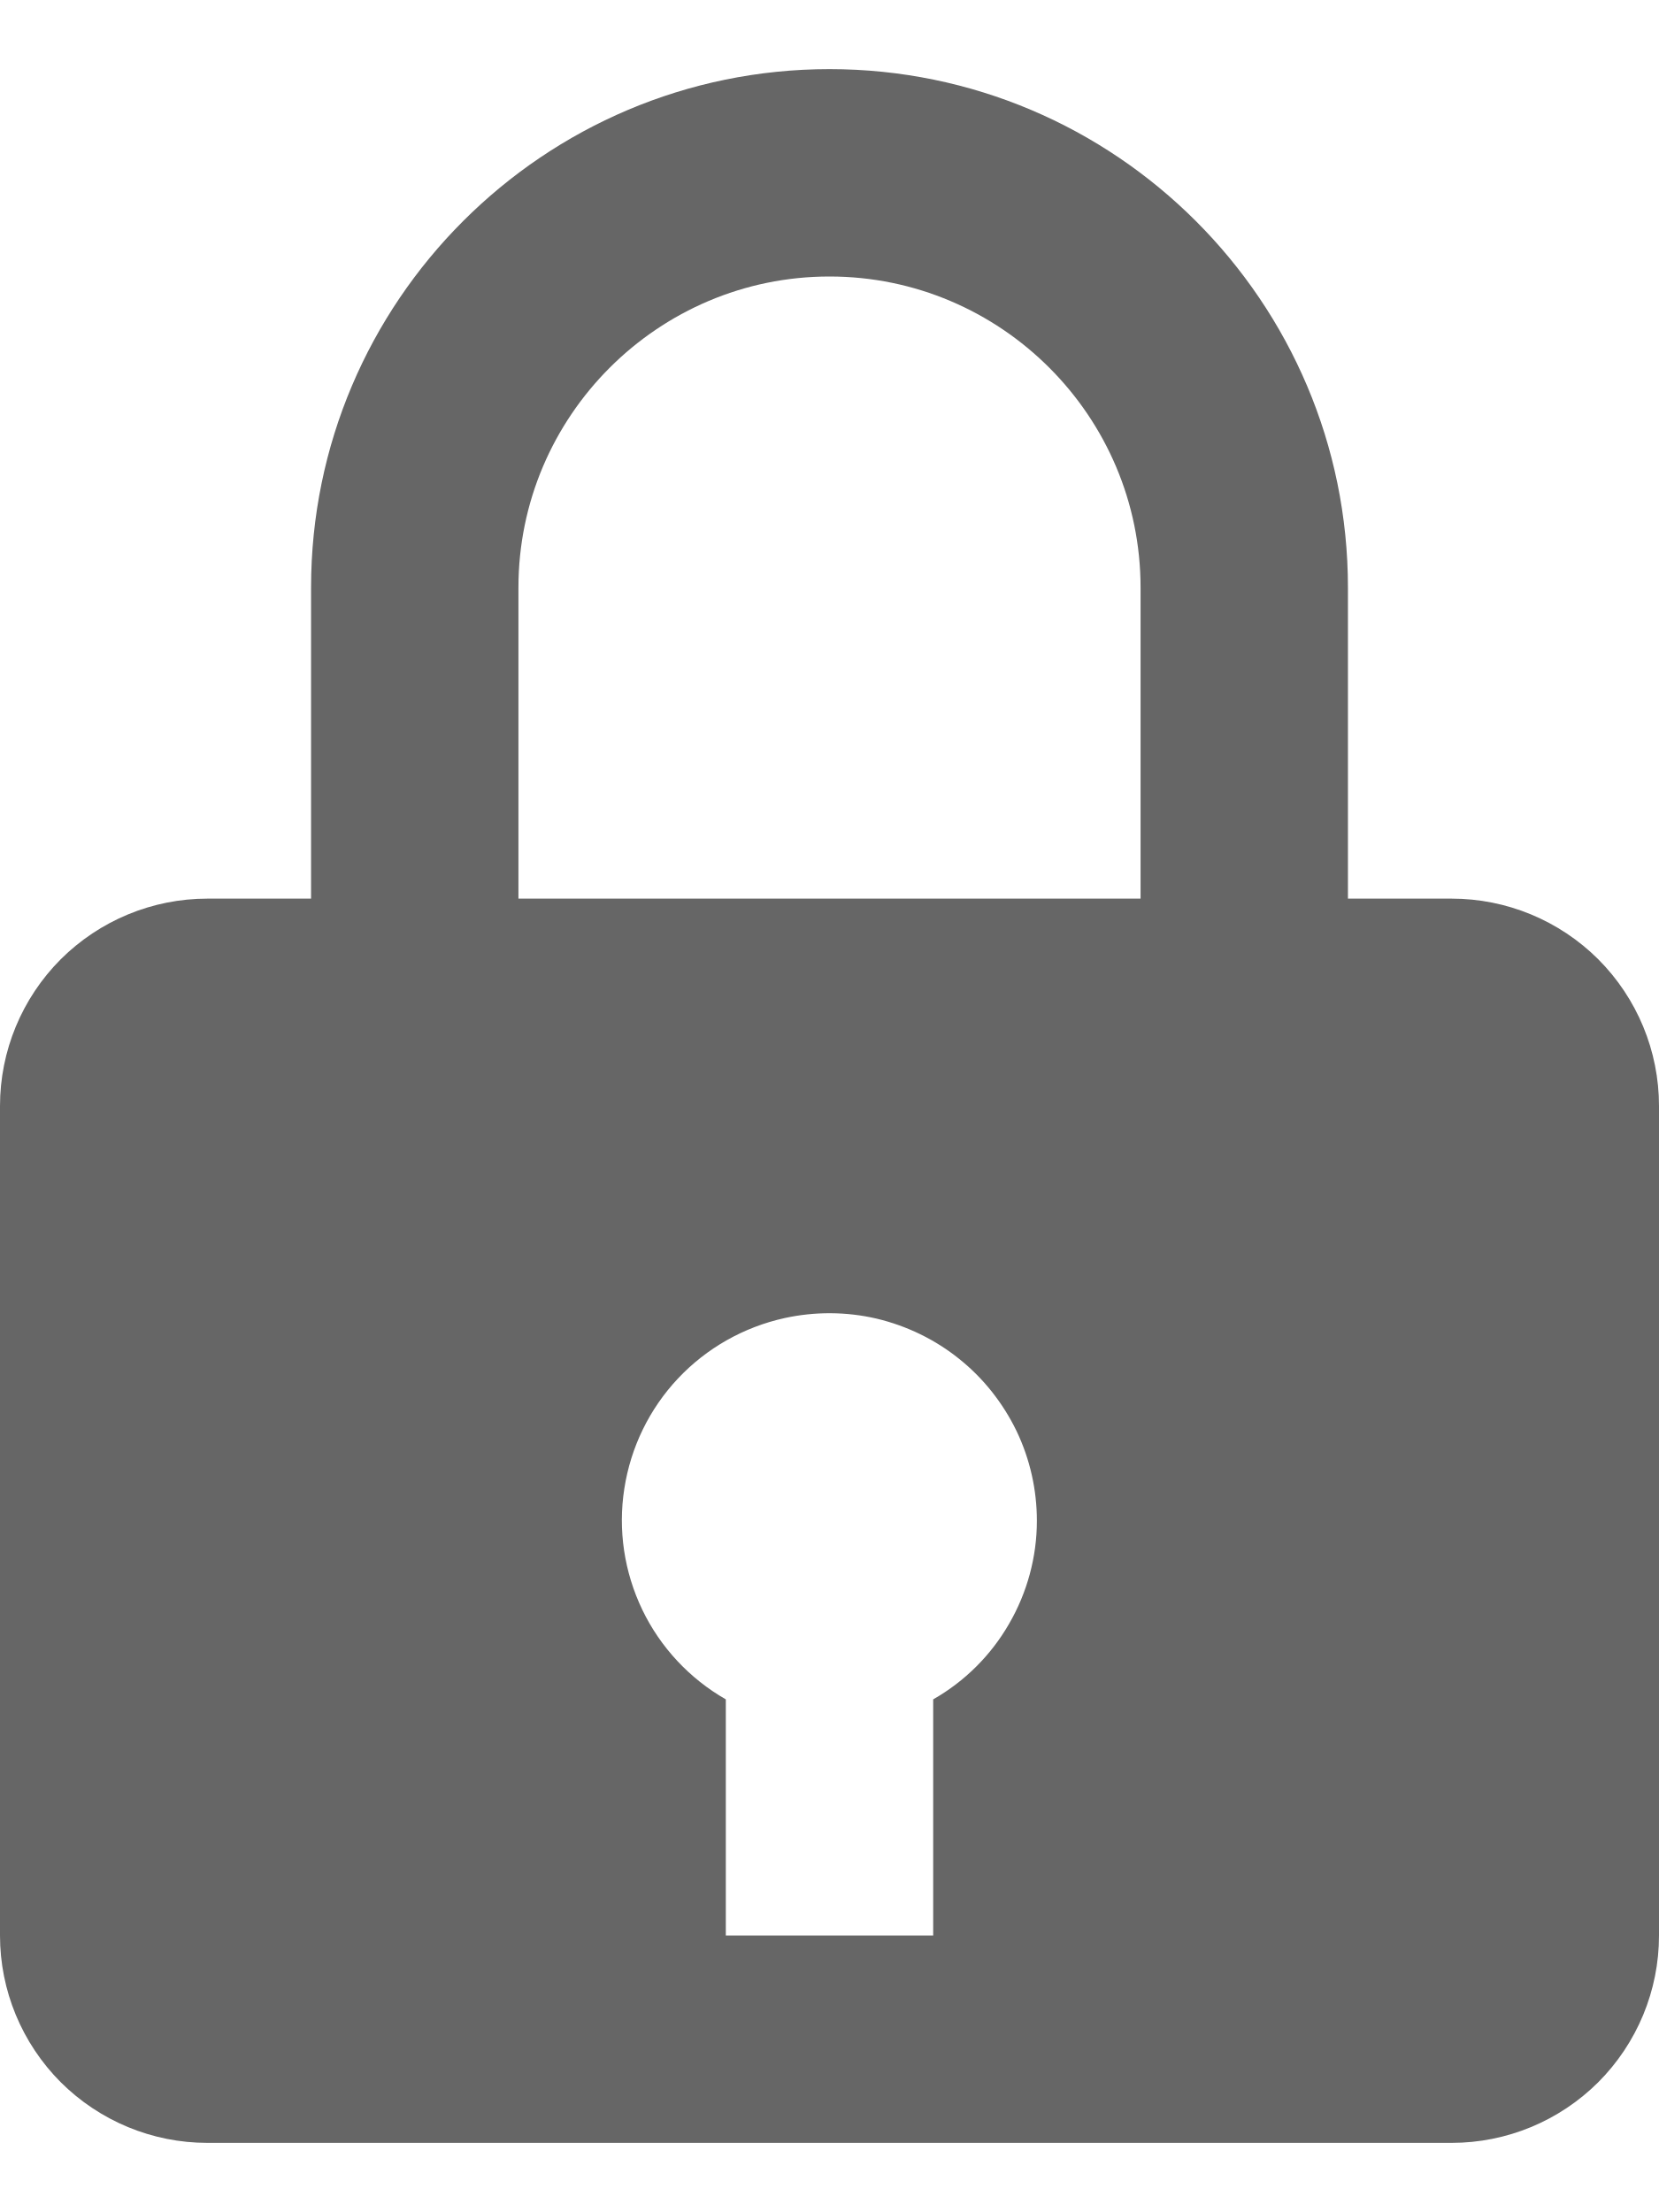
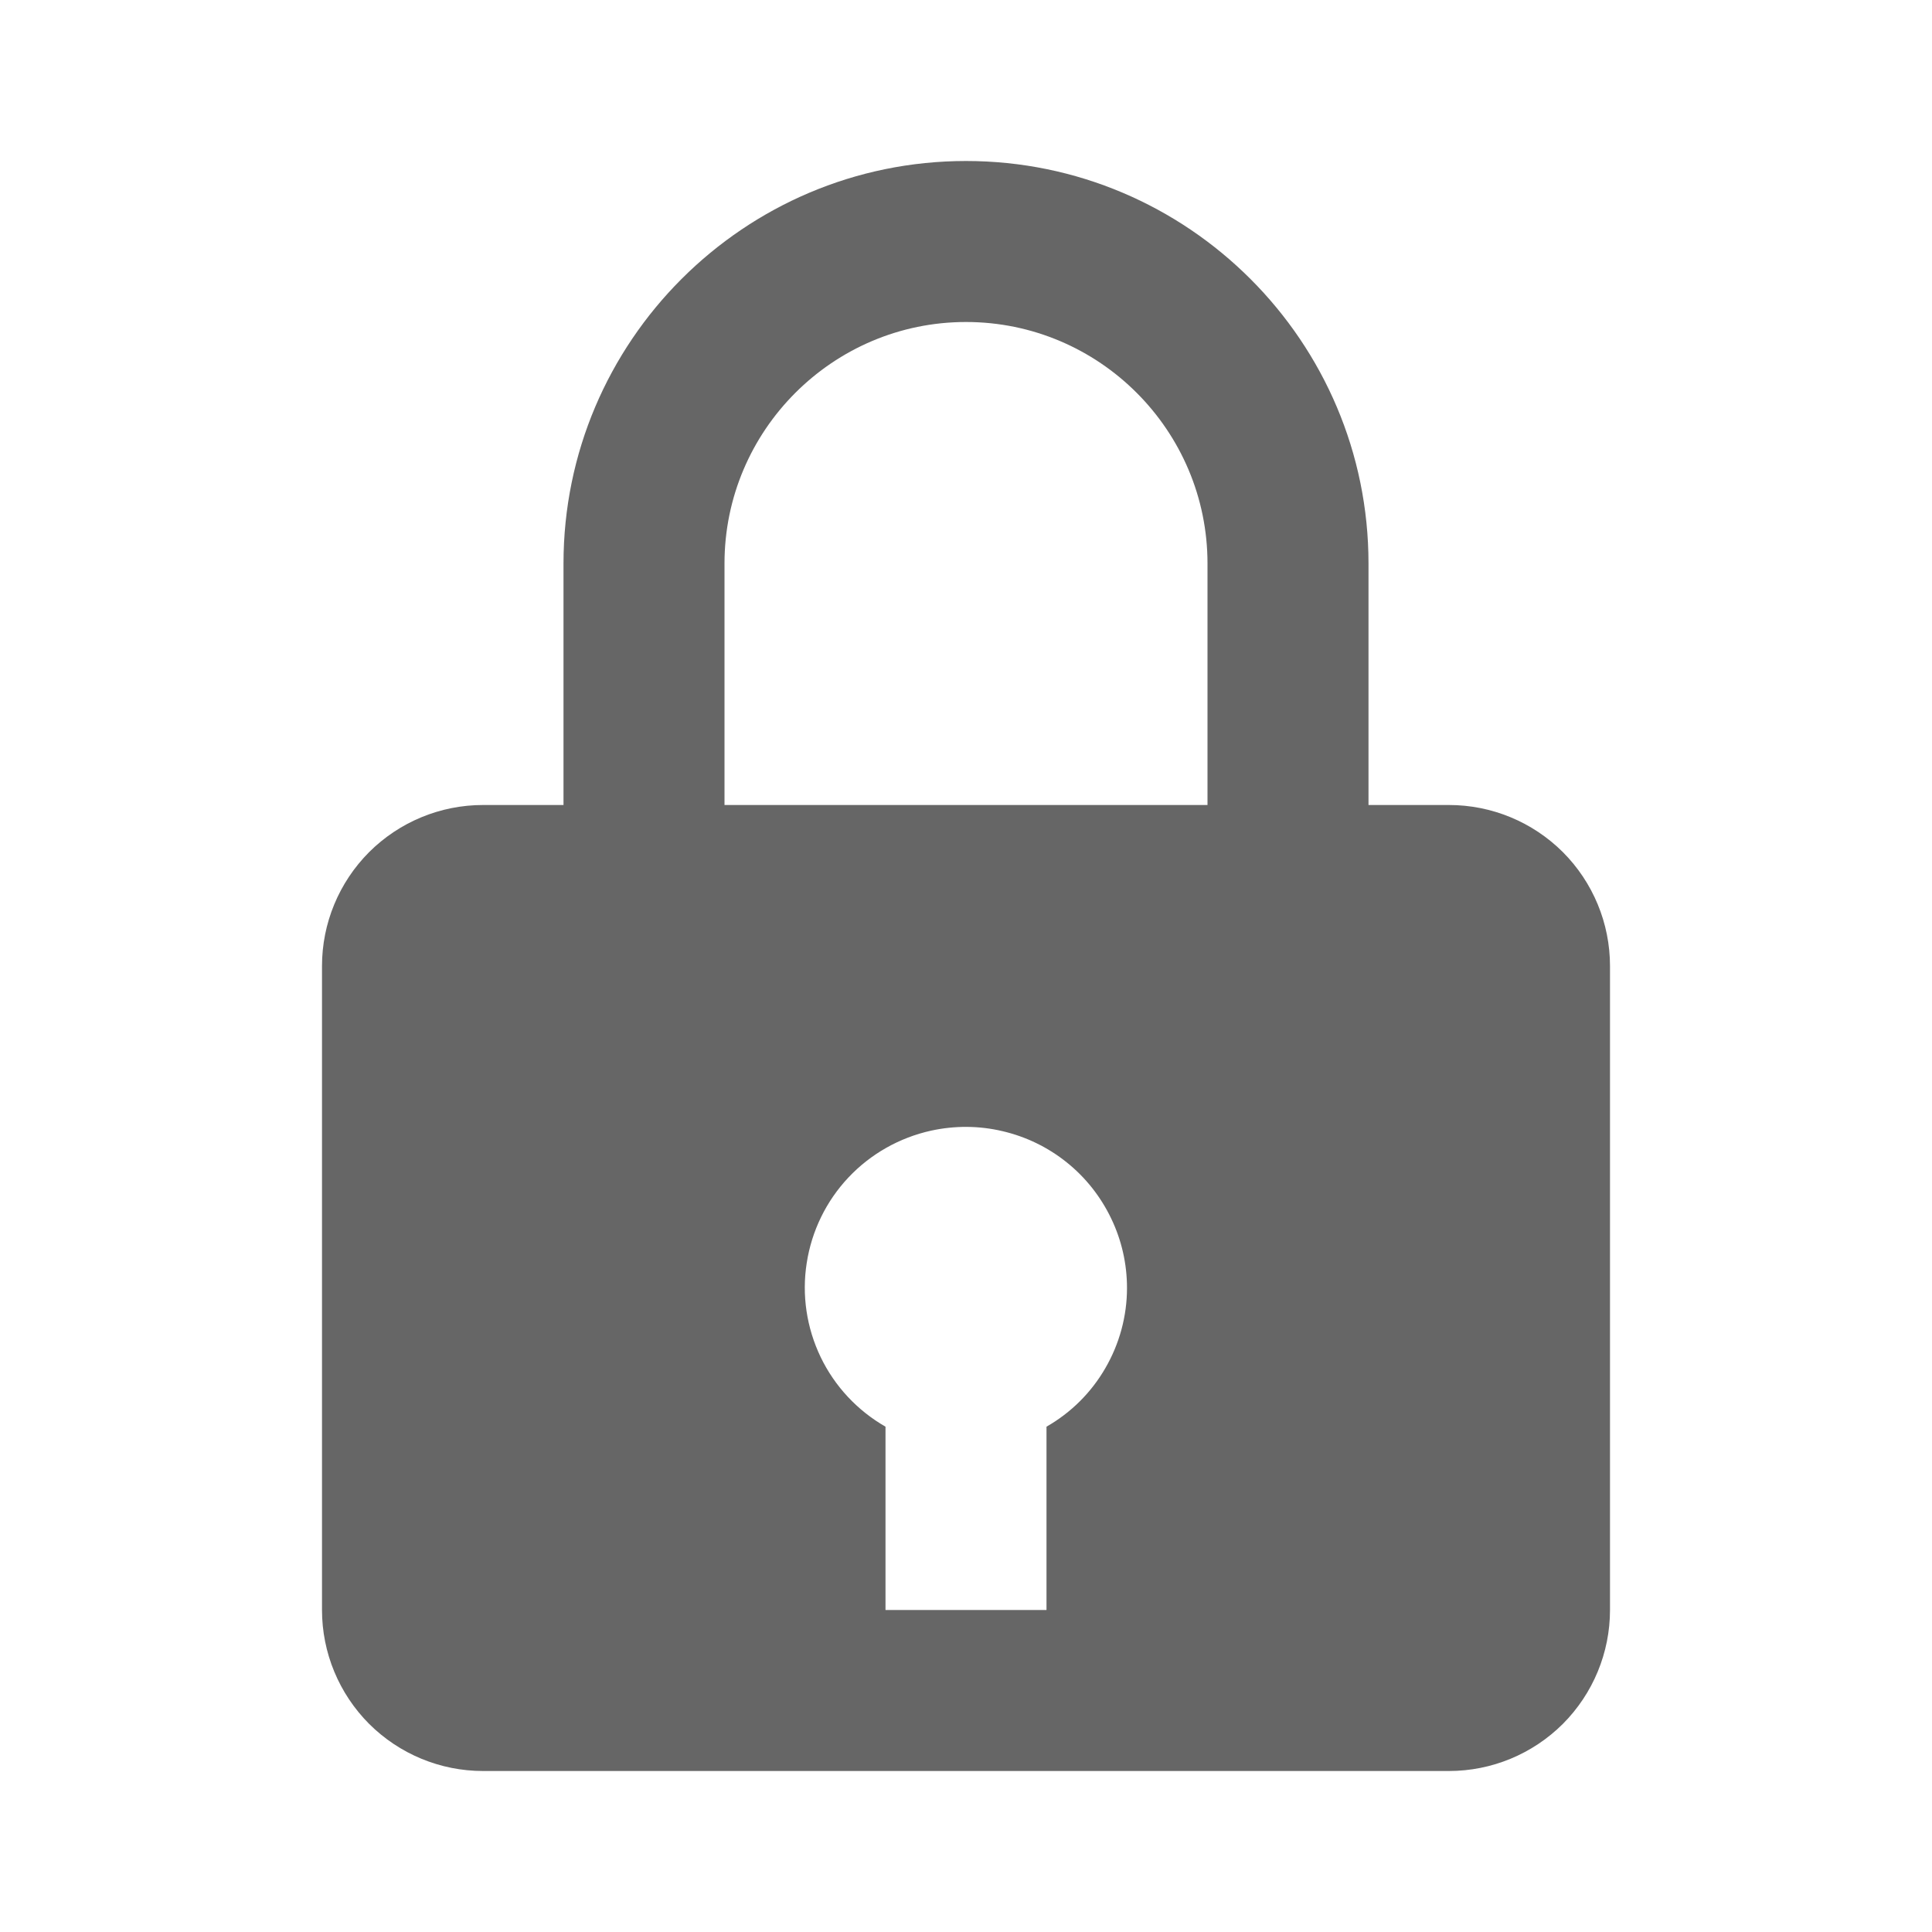
- <svg xmlns="http://www.w3.org/2000/svg" width="12" height="16" viewBox="0 0 12 16" fill="none">
-   <path d="M6 0.5C3.932 0.5 2.25 2.182 2.25 4.25V6.5H1.5C1.102 6.5 0.721 6.658 0.439 6.939C0.158 7.221 0 7.602 0 8V14C0 14.398 0.158 14.779 0.439 15.061C0.721 15.342 1.102 15.5 1.5 15.5H10.5C10.898 15.5 11.279 15.342 11.561 15.061C11.842 14.779 12 14.398 12 14V8C12 7.602 11.842 7.221 11.561 6.939C11.279 6.658 10.898 6.5 10.5 6.5H9.75V4.25C9.75 2.182 8.068 0.5 6 0.5ZM3.75 4.25C3.75 3.01 4.76 2 6 2C7.24 2 8.25 3.01 8.25 4.25V6.5H3.75V4.25ZM6.75 12.292V14H5.25V12.292C4.988 12.142 4.777 11.916 4.646 11.644C4.515 11.371 4.469 11.066 4.516 10.767C4.562 10.469 4.697 10.191 4.904 9.971C5.111 9.751 5.38 9.599 5.675 9.534C5.895 9.486 6.122 9.487 6.341 9.538C6.559 9.59 6.764 9.689 6.939 9.83C7.114 9.97 7.255 10.149 7.353 10.351C7.45 10.554 7.5 10.775 7.5 11C7.5 11.262 7.43 11.52 7.298 11.747C7.167 11.974 6.978 12.162 6.75 12.292Z" fill="#666666" />
+ <svg xmlns="http://www.w3.org/2000/svg" width="18" height="18" viewBox="0 0 18 18" fill="none">
+   <path d="M9 1.5C6.932 1.5 5.25 3.182 5.25 5.25V7.5H4.5C4.102 7.5 3.721 7.658 3.439 7.939C3.158 8.221 3 8.602 3 9V15C3 15.398 3.158 15.779 3.439 16.061C3.721 16.342 4.102 16.5 4.5 16.5H13.5C13.898 16.5 14.279 16.342 14.561 16.061C14.842 15.779 15 15.398 15 15V9C15 8.602 14.842 8.221 14.561 7.939C14.279 7.658 13.898 7.5 13.5 7.5H12.75V5.25C12.75 3.182 11.068 1.5 9 1.5ZM6.75 5.25C6.75 4.01 7.76 3 9 3C10.241 3 11.25 4.01 11.25 5.25V7.5H6.75V5.25ZM9.75 13.292V15H8.25V13.292C7.988 13.142 7.777 12.916 7.646 12.644C7.515 12.371 7.469 12.066 7.516 11.767C7.562 11.469 7.697 11.191 7.904 10.971C8.111 10.751 8.38 10.599 8.675 10.534C8.895 10.486 9.122 10.487 9.341 10.539C9.559 10.59 9.764 10.689 9.939 10.83C10.114 10.97 10.255 11.149 10.352 11.351C10.45 11.554 10.5 11.775 10.5 12C10.5 12.262 10.43 12.52 10.298 12.747C10.167 12.974 9.978 13.162 9.75 13.292Z" fill="#666666" />
</svg>
